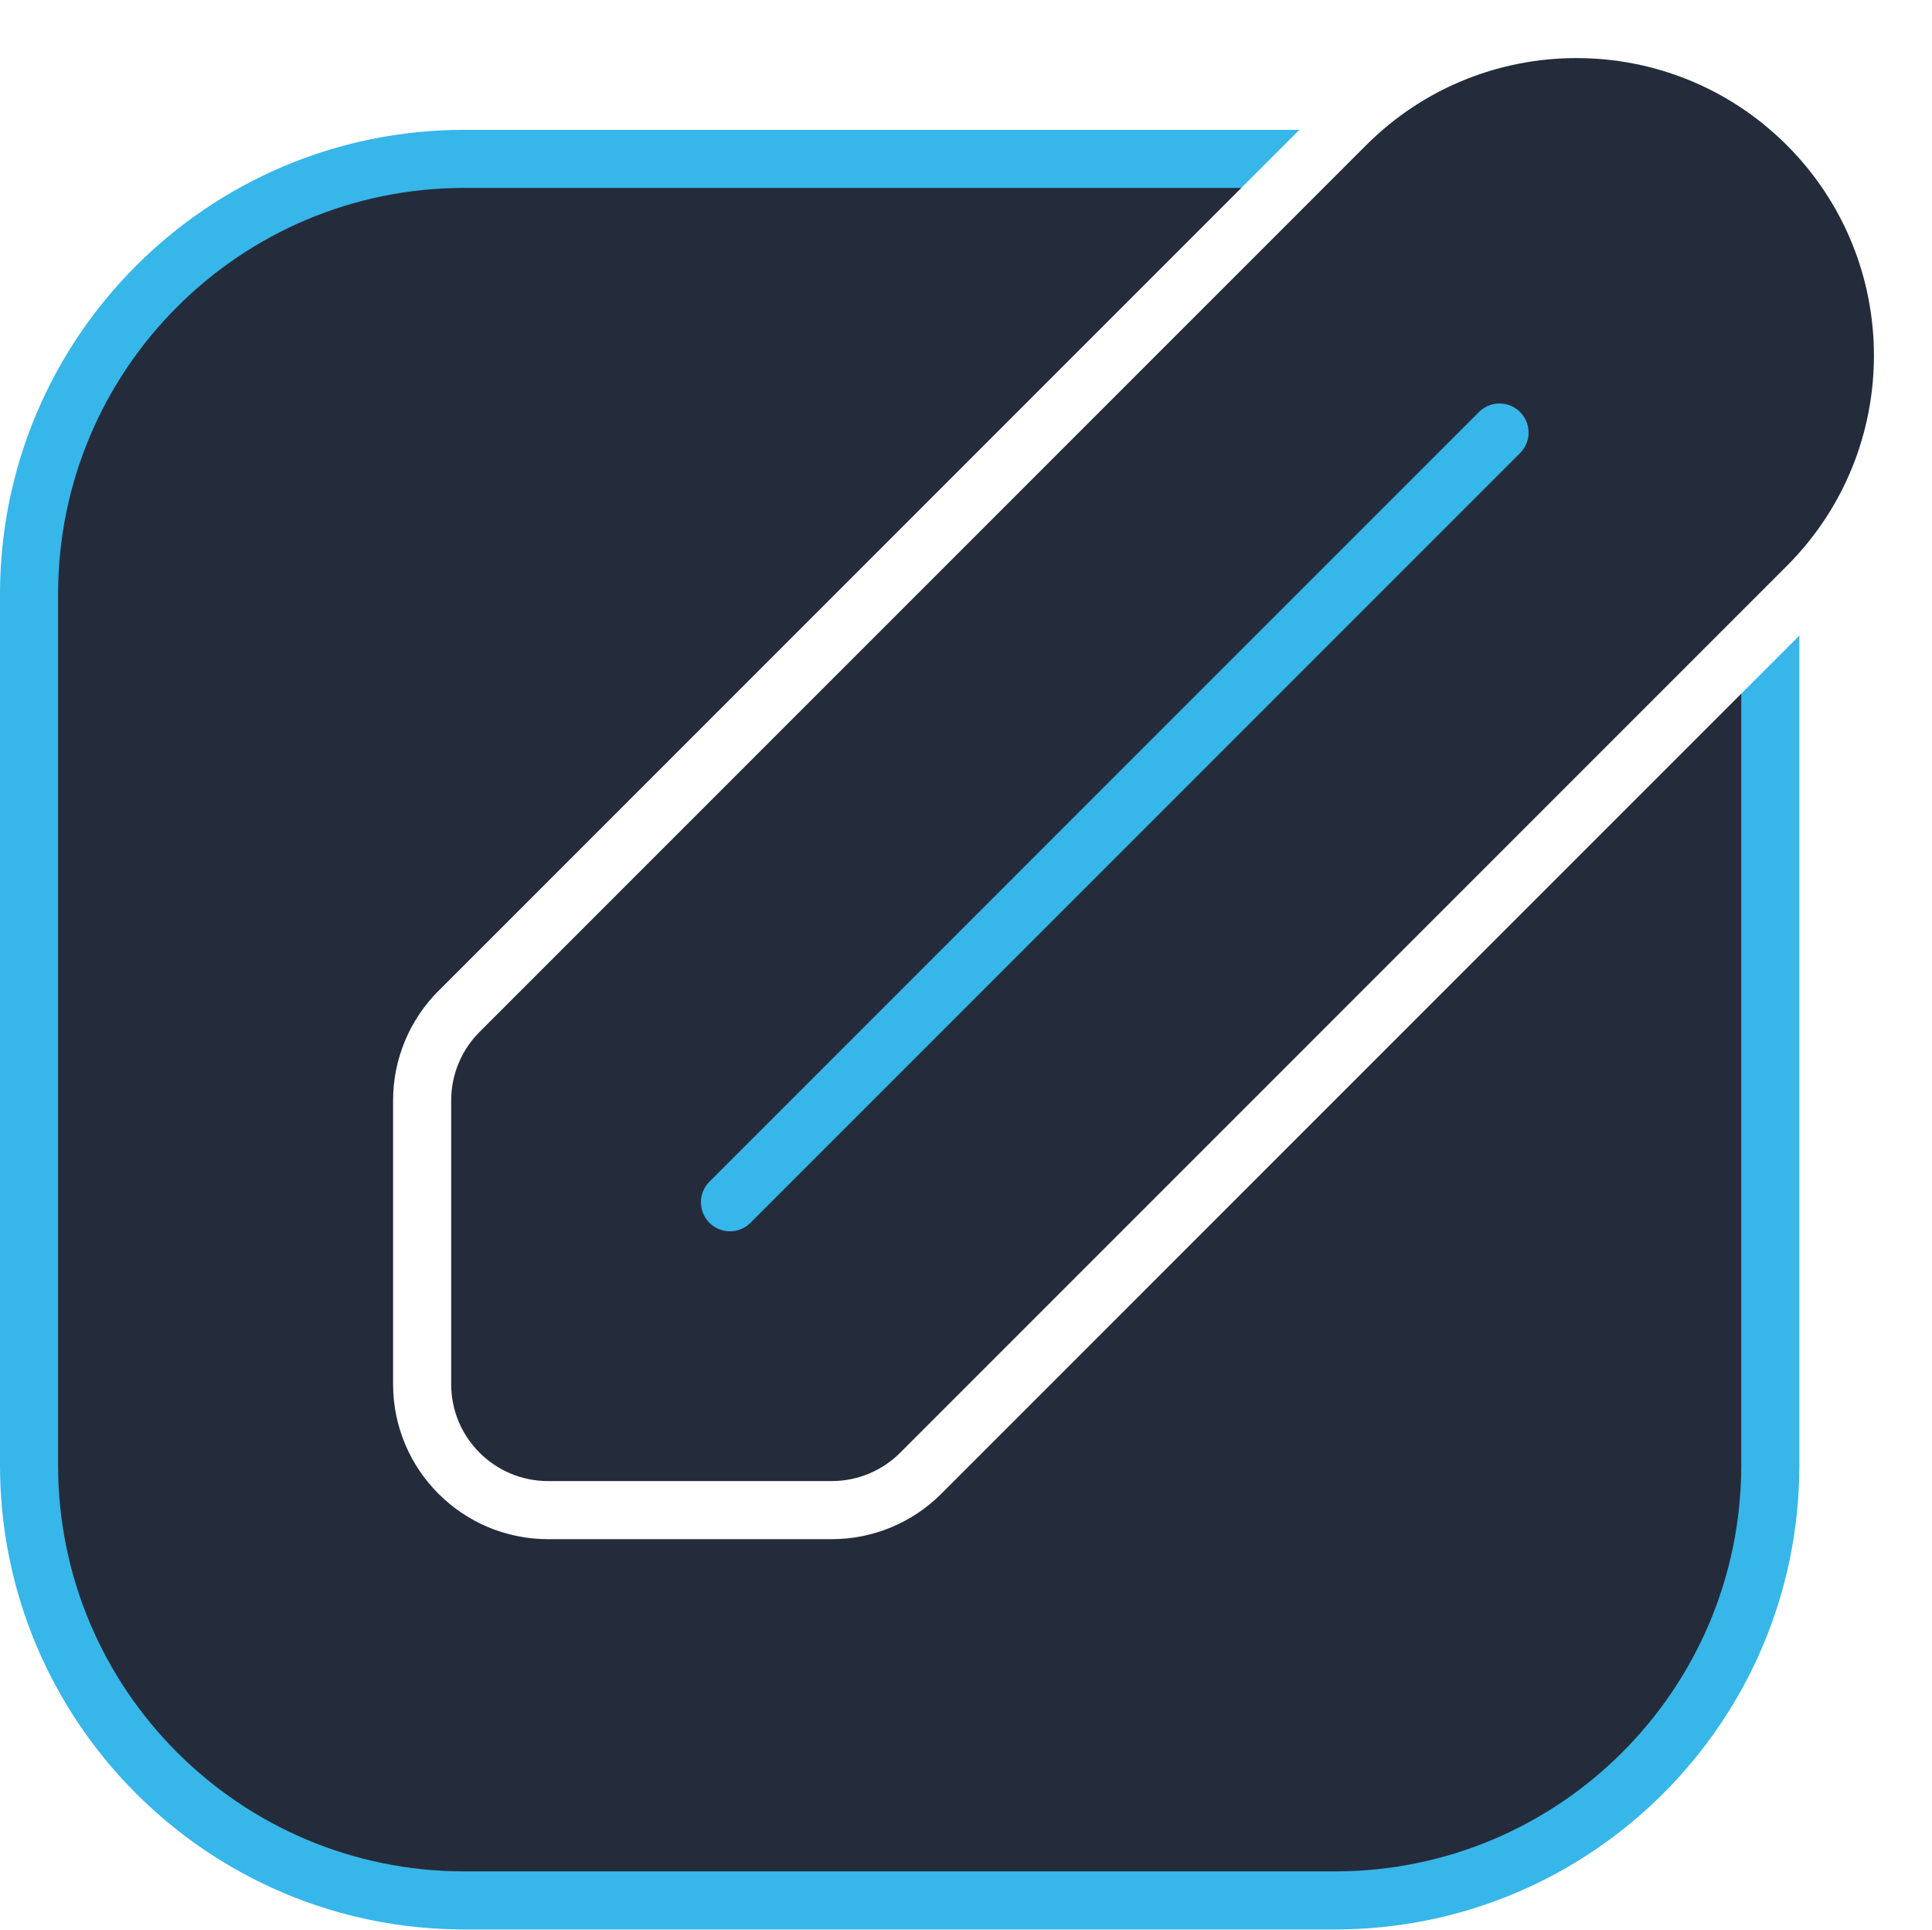
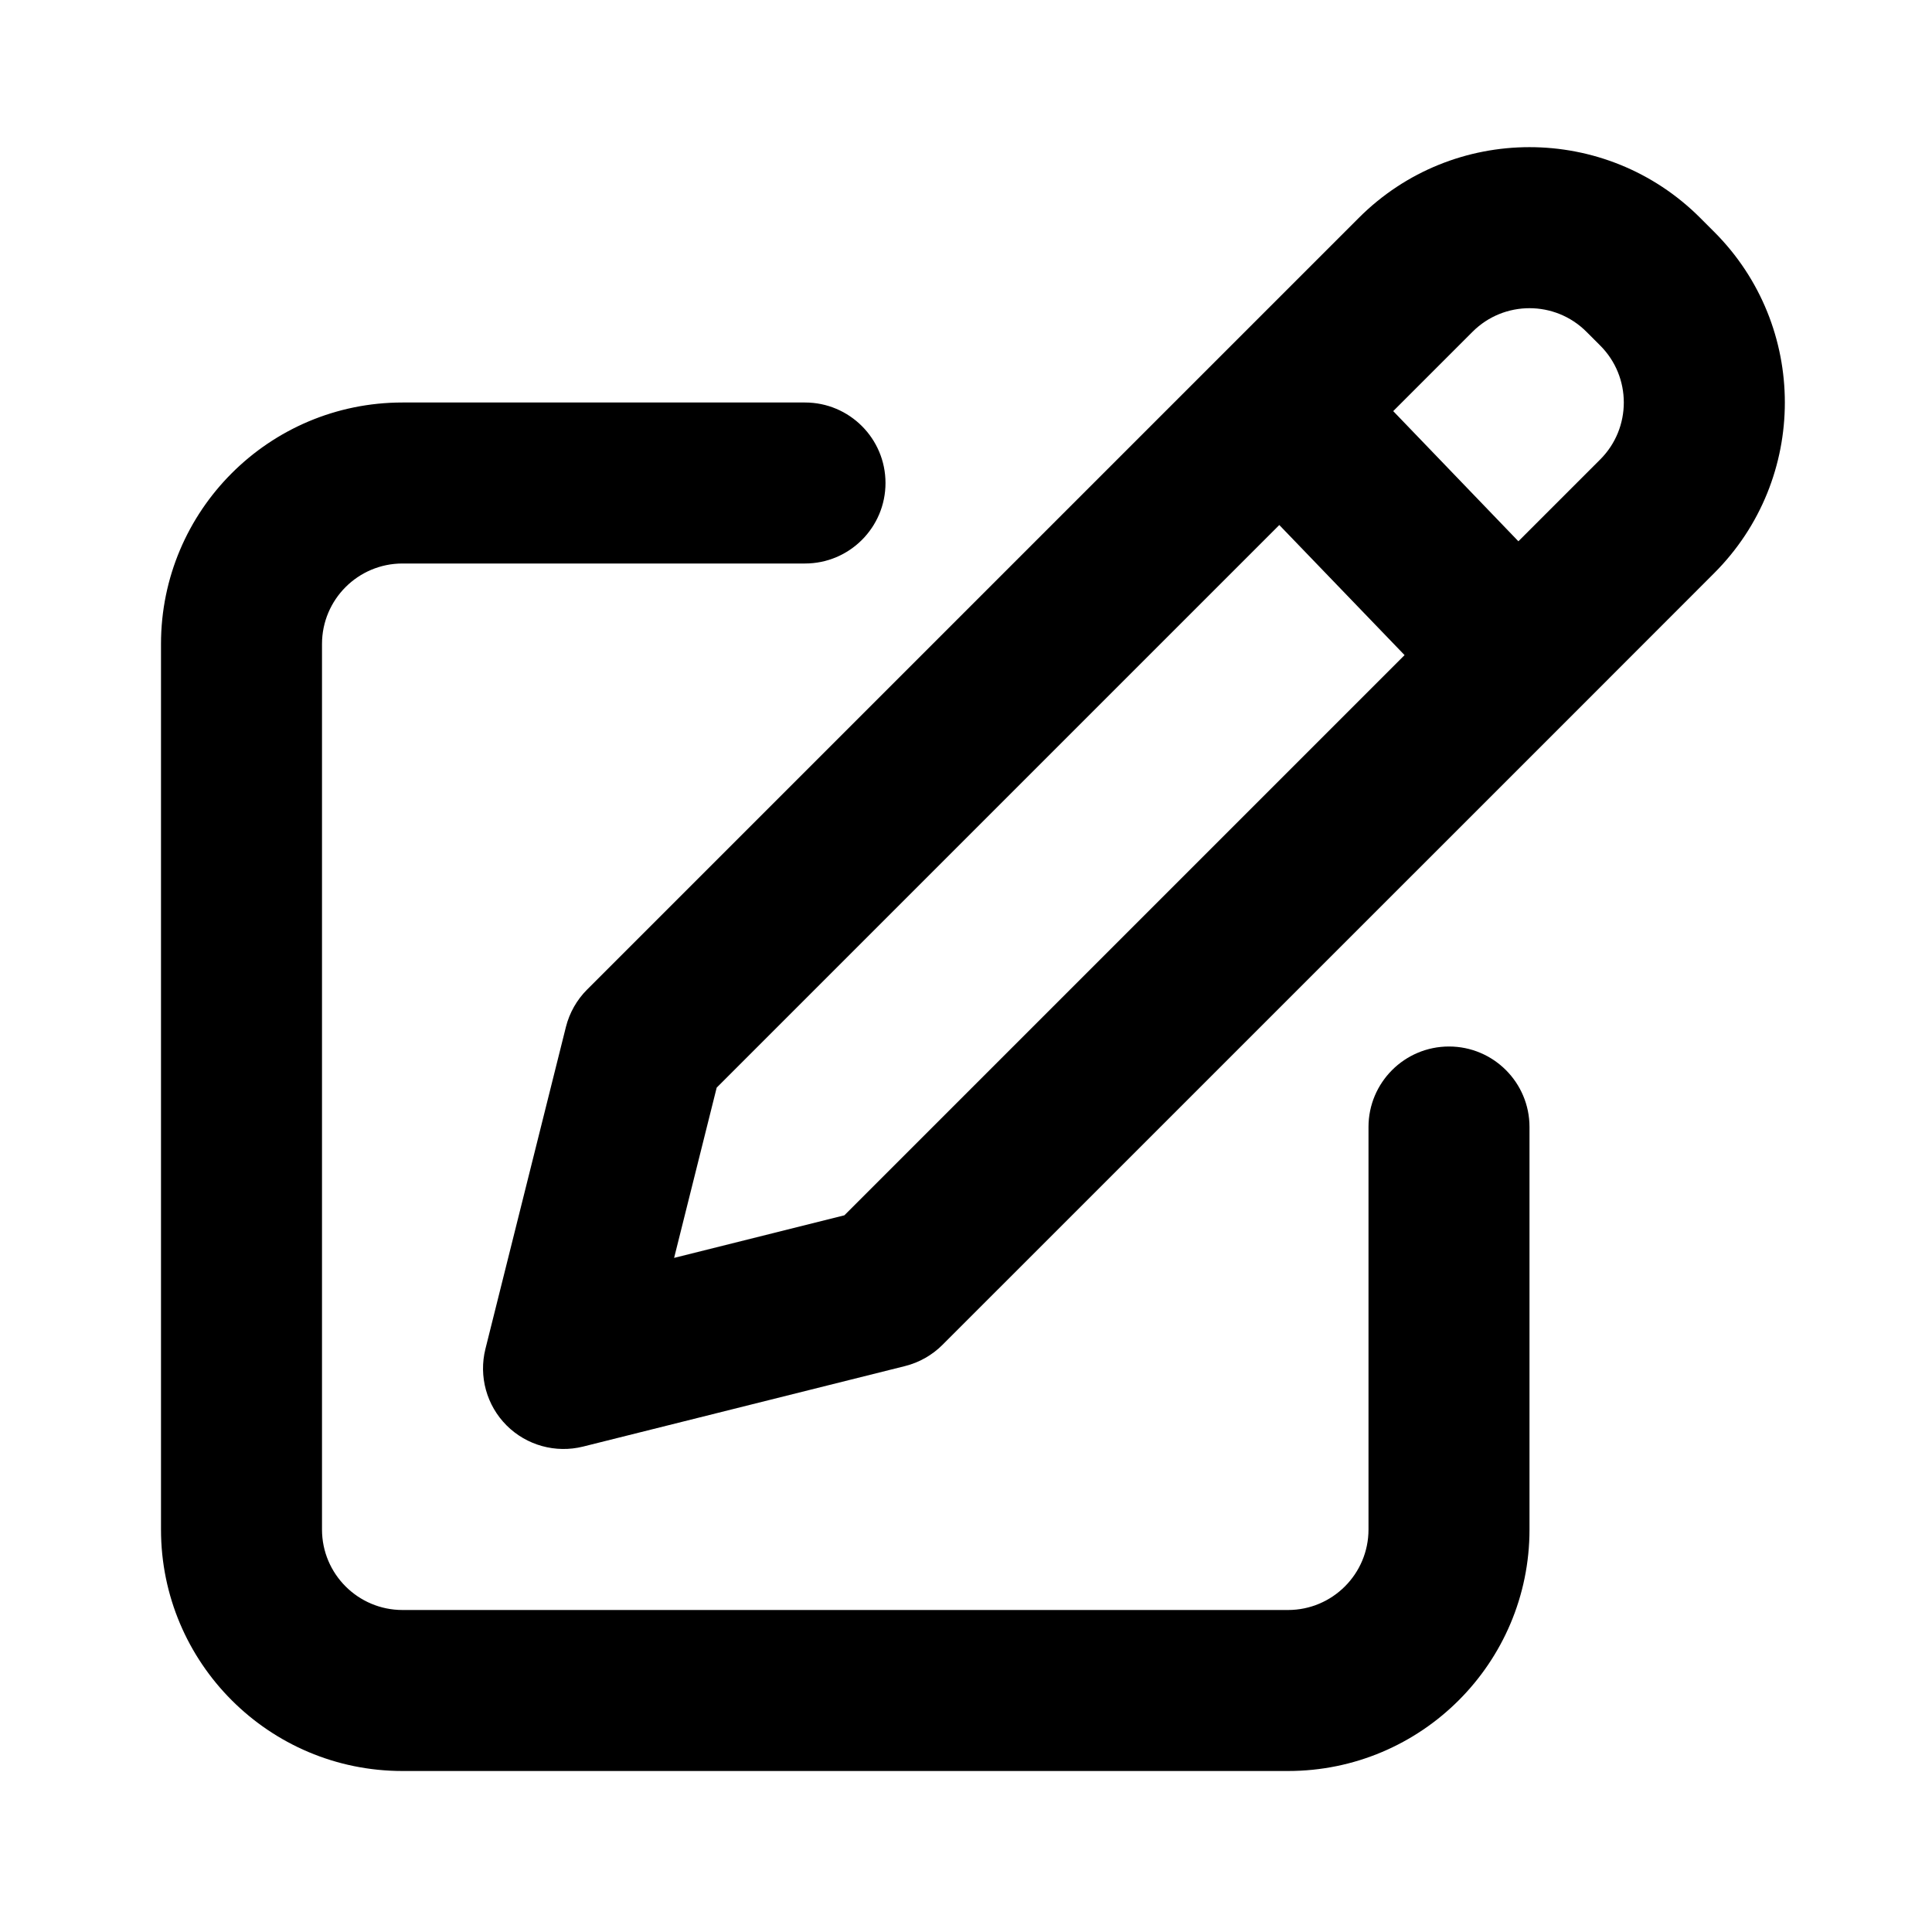
- <svg xmlns="http://www.w3.org/2000/svg" x="0px" y="0px" viewBox="15.368 15.392 33.264 33.215" enable-background="new 0 0 64 64">
-   <g>
-     <path fill="#242C3BFF" stroke="#37B6E9FF" stroke-width="1" stroke-linecap="round" stroke-linejoin="round" stroke-miterlimit="10" d="   M23.363,18.127h14.99c4.139,0,7.495,3.356,7.495,7.495v14.99c0,4.139-3.356,7.495-7.495,7.495h-14.99   c-4.139,0-7.495-3.356-7.495-7.495v-14.99C15.868,21.483,19.223,18.127,23.363,18.127z" />
-   </g>
-   <g>
-     <g>
- 	</g>
-     <path fill="#242C3BFF" stroke="#FFFFFFFF" stroke-width="1" stroke-linecap="round" stroke-linejoin="round" stroke-miterlimit="10" d="   M46.486,17.538L46.486,17.538c-2.195-2.195-5.755-2.195-7.95,0L23.271,32.803c-0.407,0.407-0.635,0.958-0.635,1.533v4.884   c0,1.197,0.971,2.168,2.168,2.168l4.884,0c0.575,0,1.127-0.228,1.533-0.635l15.265-15.265   C48.681,23.293,48.681,19.734,46.486,17.538z" />
-   </g>
-   <g>
-     <line fill="none" stroke="#37B6E9FF" stroke-width="1" stroke-linecap="round" stroke-linejoin="round" stroke-miterlimit="10" x1="27.936" y1="36.088" x2="41.186" y2="22.838" />
-   </g>
+ <svg xmlns="http://www.w3.org/2000/svg" width="800px" height="800px" viewBox="0 0 24 24" fill="none">
+   <path fill-rule="evenodd" clip-rule="evenodd" d="M21.121 2.707C19.95 1.535 18.05 1.535 16.879 2.707L15.199 4.387L7.293 12.293C7.165 12.421 7.074 12.582 7.03 12.757L6.03 16.757C5.945 17.098 6.045 17.459 6.293 17.707C6.541 17.955 6.902 18.055 7.243 17.97L11.242 16.97C11.418 16.926 11.579 16.835 11.707 16.707L19.556 8.859L21.293 7.121C22.465 5.95 22.465 4.05 21.293 2.879L21.121 2.707ZM18.293 4.121C18.683 3.731 19.317 3.731 19.707 4.121L19.879 4.293C20.269 4.683 20.269 5.317 19.879 5.707L18.862 6.724L17.307 5.107L18.293 4.121ZM15.892 6.522L17.448 8.138L10.489 15.097L8.374 15.626L8.903 13.511L15.892 6.522ZM4 8C4 7.448 4.448 7 5 7H10C10.552 7 11 6.552 11 6C11 5.448 10.552 5 10 5H5C3.343 5 2 6.343 2 8V19C2 20.657 3.343 22 5 22H16C17.657 22 19 20.657 19 19V14C19 13.448 18.552 13 18 13C17.448 13 17 13.448 17 14V19C17 19.552 16.552 20 16 20H5C4.448 20 4 19.552 4 19V8Z" fill="#000000" />
</svg>
